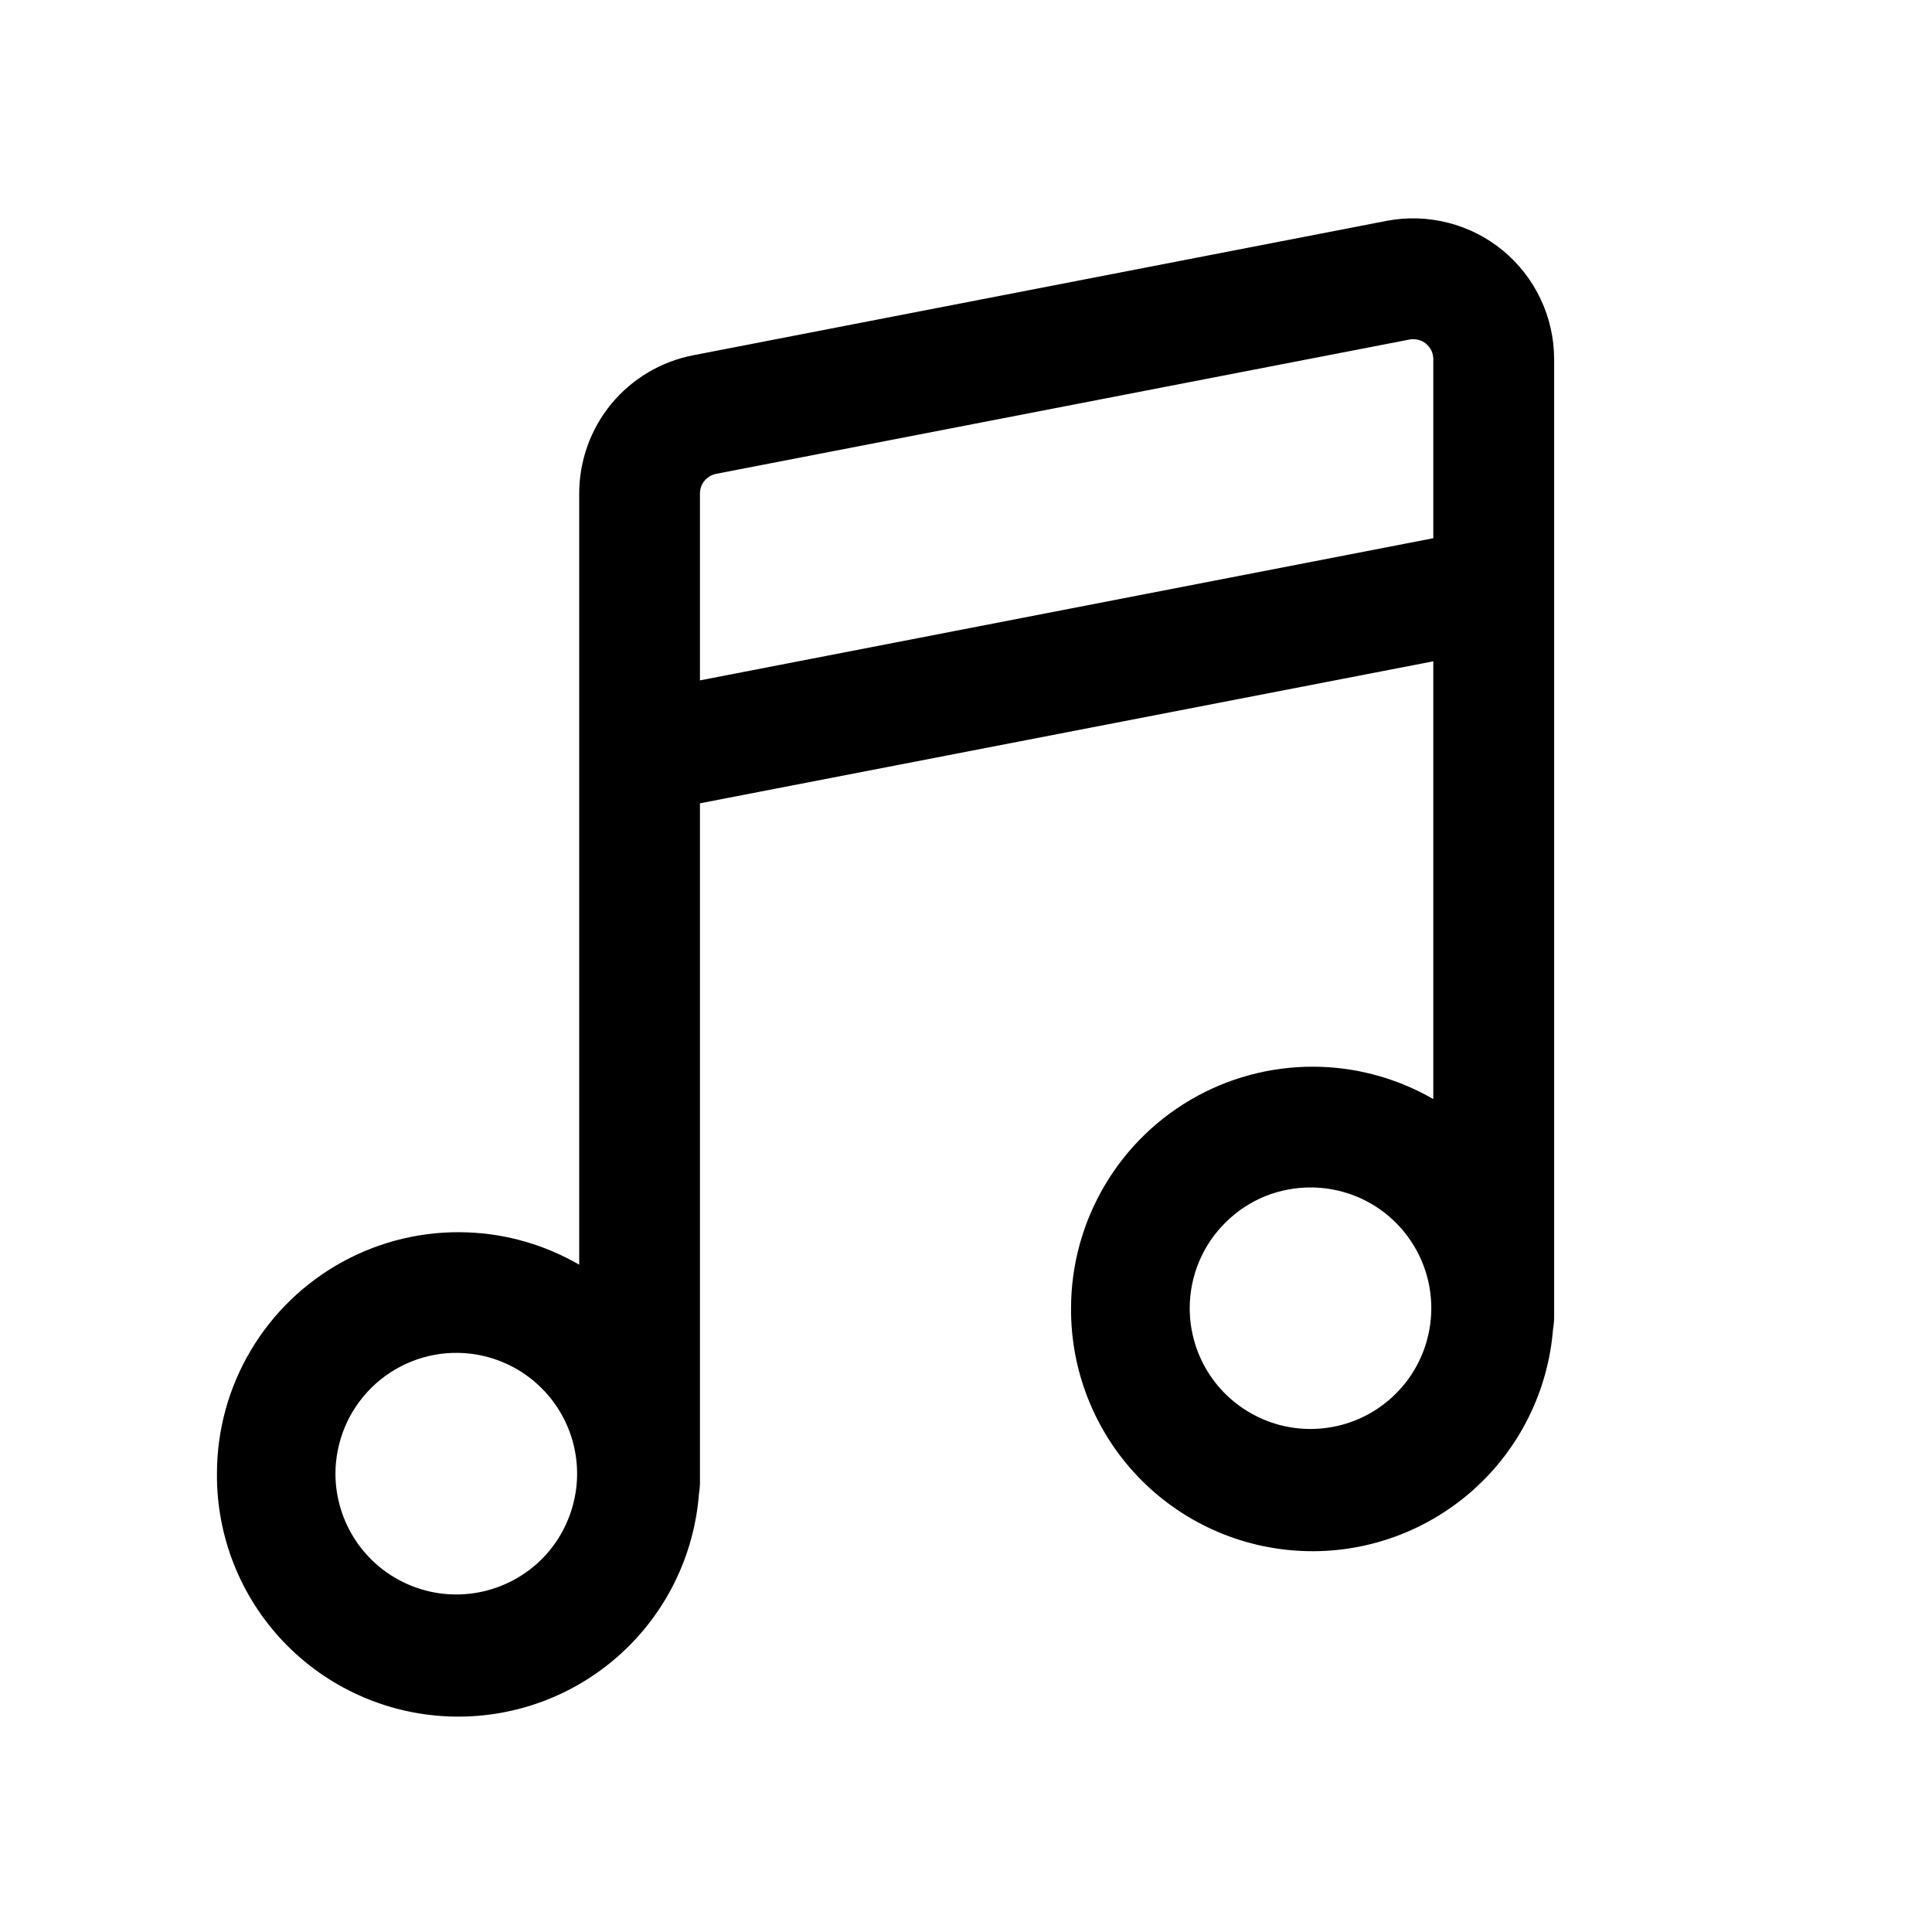
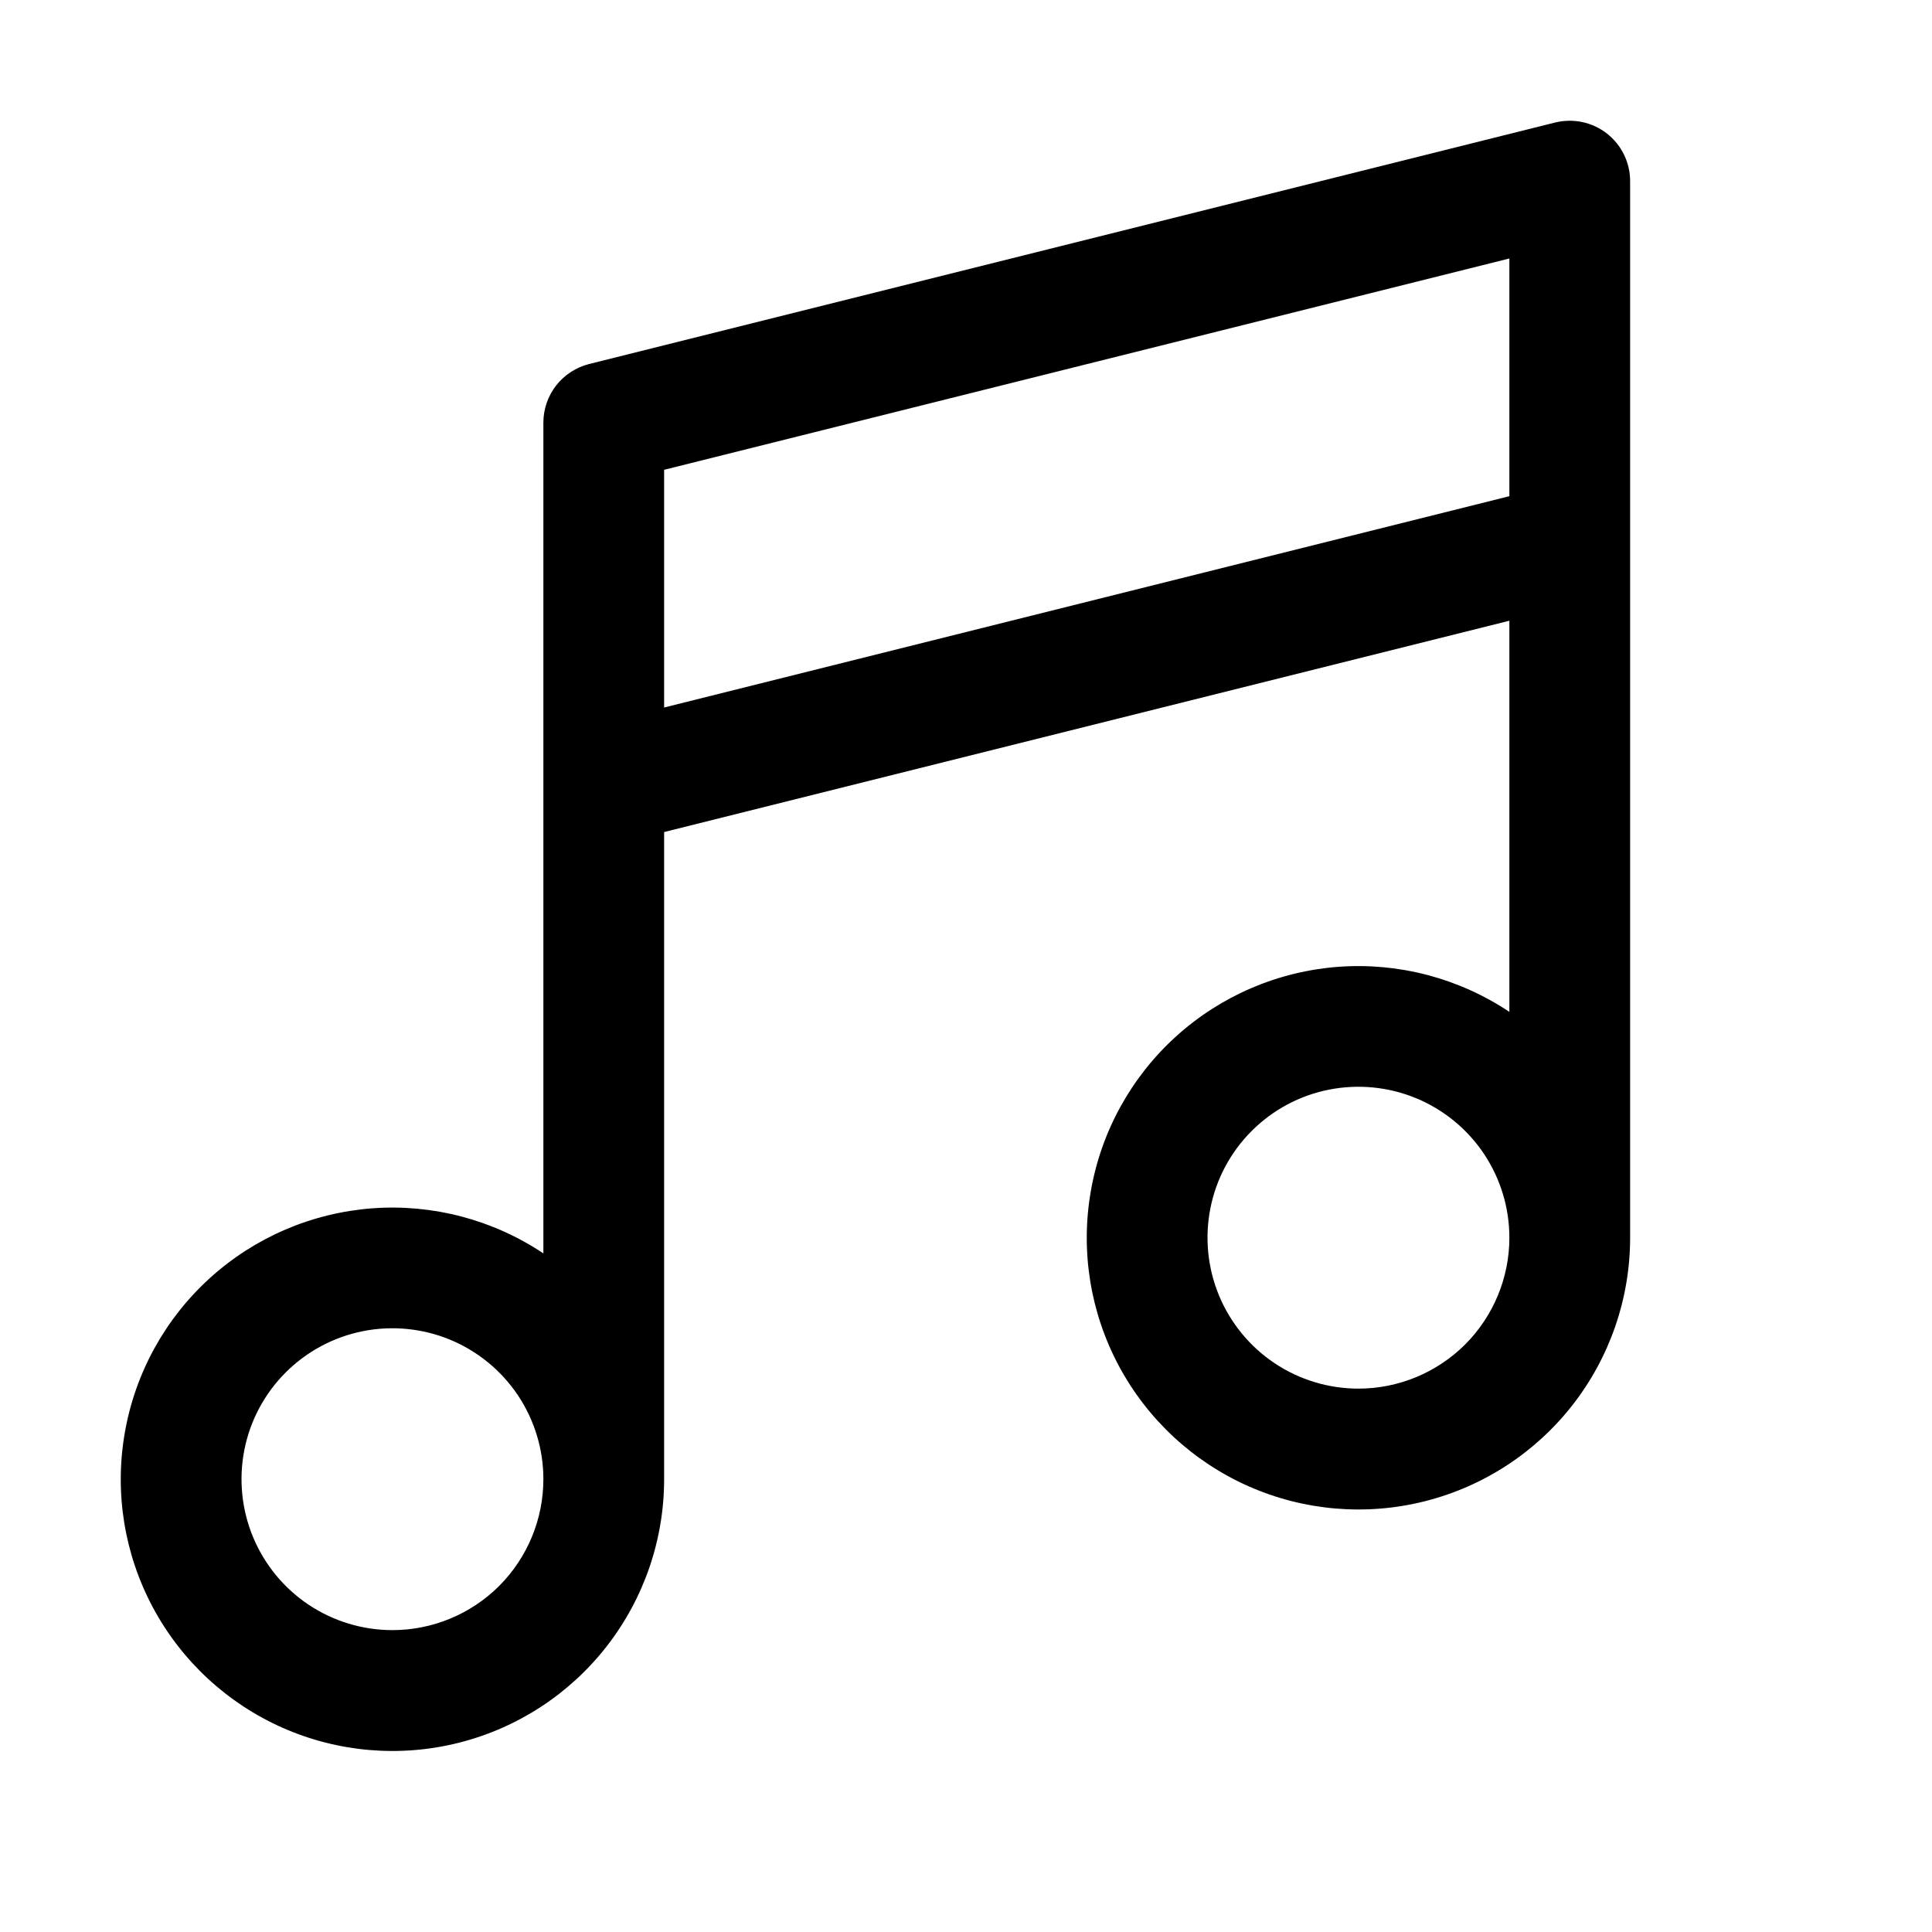
<svg xmlns="http://www.w3.org/2000/svg" width="24" height="24" viewBox="0 0 24 24" fill="none">
-   <path fill-rule="evenodd" clip-rule="evenodd" d="M17.223 2.744C17.476 2.695 17.738 2.703 17.988 2.767C18.238 2.83 18.47 2.948 18.669 3.112C18.868 3.276 19.029 3.483 19.139 3.717C19.249 3.95 19.306 4.205 19.306 4.463V16.378C19.305 16.42 19.301 16.463 19.294 16.505L19.293 16.504C19.233 17.276 18.877 17.997 18.297 18.512C17.716 19.028 16.957 19.3 16.18 19.267C15.403 19.235 14.669 18.902 14.133 18.34C13.597 17.777 13.3 17.027 13.305 16.25C13.305 15.711 13.452 15.182 13.727 14.719C14.002 14.255 14.398 13.874 14.871 13.616C15.345 13.358 15.879 13.233 16.418 13.253C16.907 13.271 17.383 13.41 17.805 13.653V8.215L8.695 9.979V18.433C8.694 18.473 8.689 18.513 8.683 18.553C8.624 19.328 8.267 20.051 7.686 20.567C7.105 21.084 6.346 21.354 5.57 21.322C4.793 21.29 4.058 20.958 3.522 20.395C2.986 19.833 2.689 19.083 2.695 18.306C2.695 17.767 2.84 17.238 3.116 16.774C3.391 16.311 3.787 15.93 4.26 15.672C4.734 15.414 5.269 15.288 5.808 15.309C6.297 15.327 6.772 15.466 7.195 15.71V6.131C7.195 5.725 7.336 5.331 7.594 5.017C7.853 4.704 8.213 4.49 8.612 4.413L17.223 2.744ZM5.694 16.806C5.495 16.802 5.296 16.839 5.112 16.913C4.927 16.987 4.758 17.097 4.617 17.236C4.475 17.376 4.361 17.543 4.284 17.727C4.208 17.91 4.167 18.108 4.167 18.307C4.167 18.602 4.256 18.892 4.419 19.138C4.583 19.384 4.816 19.576 5.088 19.69C5.361 19.805 5.661 19.836 5.951 19.78C6.242 19.724 6.51 19.584 6.721 19.377C6.932 19.17 7.076 18.903 7.137 18.614C7.198 18.325 7.171 18.024 7.062 17.75C6.952 17.475 6.763 17.239 6.52 17.071C6.276 16.903 5.989 16.811 5.694 16.806ZM16.304 14.751C16.105 14.748 15.908 14.784 15.723 14.857C15.538 14.931 15.37 15.042 15.228 15.182C15.086 15.321 14.973 15.487 14.896 15.671C14.819 15.854 14.779 16.052 14.779 16.251C14.779 16.546 14.866 16.836 15.03 17.082C15.193 17.328 15.427 17.52 15.7 17.635C15.972 17.749 16.273 17.78 16.563 17.724C16.853 17.669 17.121 17.528 17.331 17.321C17.542 17.114 17.688 16.848 17.748 16.558C17.809 16.269 17.783 15.969 17.673 15.694C17.563 15.42 17.375 15.183 17.131 15.015C16.888 14.848 16.6 14.756 16.304 14.751ZM17.508 4.218L8.897 5.886C8.84 5.897 8.788 5.928 8.751 5.973C8.715 6.017 8.695 6.073 8.695 6.131V8.452L17.805 6.686V4.463C17.805 4.426 17.797 4.39 17.782 4.356C17.766 4.323 17.742 4.293 17.714 4.269C17.686 4.246 17.653 4.23 17.617 4.221C17.582 4.212 17.544 4.211 17.508 4.218Z" fill="currentColor" />
+   <path d="M19.961 1.658C19.871 1.588 19.767 1.54 19.655 1.516C19.544 1.493 19.429 1.495 19.318 1.522L7.318 4.522C7.156 4.563 7.012 4.657 6.909 4.788C6.806 4.92 6.75 5.083 6.75 5.25V15.57C6.124 15.152 5.377 14.955 4.627 15.01C3.876 15.066 3.166 15.37 2.608 15.876C2.051 16.381 1.678 17.058 1.55 17.8C1.421 18.541 1.544 19.304 1.899 19.968C2.254 20.631 2.82 21.157 3.508 21.462C4.196 21.767 4.966 21.833 5.696 21.65C6.426 21.467 7.074 21.045 7.536 20.452C7.999 19.858 8.25 19.127 8.25 18.375V10.336L18.75 7.711V12.57C18.124 12.152 17.377 11.955 16.627 12.01C15.876 12.066 15.166 12.37 14.608 12.876C14.051 13.381 13.678 14.058 13.55 14.8C13.421 15.541 13.544 16.304 13.899 16.968C14.254 17.631 14.82 18.157 15.508 18.462C16.196 18.767 16.966 18.833 17.696 18.65C18.426 18.467 19.074 18.045 19.536 17.452C19.999 16.858 20.25 16.127 20.25 15.375V2.25C20.25 2.136 20.224 2.023 20.174 1.921C20.124 1.818 20.051 1.729 19.961 1.658ZM4.875 20.25C4.504 20.25 4.142 20.14 3.833 19.934C3.525 19.728 3.285 19.435 3.143 19.093C3.001 18.75 2.964 18.373 3.036 18.009C3.108 17.645 3.287 17.311 3.549 17.049C3.811 16.787 4.146 16.608 4.509 16.536C4.873 16.464 5.25 16.501 5.593 16.643C5.935 16.785 6.228 17.025 6.434 17.333C6.64 17.642 6.75 18.004 6.75 18.375C6.75 18.872 6.552 19.349 6.201 19.701C5.849 20.052 5.372 20.25 4.875 20.25ZM8.25 8.789V5.836L18.75 3.211V6.164L8.25 8.789ZM16.875 17.25C16.504 17.25 16.142 17.14 15.833 16.934C15.525 16.728 15.285 16.435 15.143 16.093C15.001 15.75 14.964 15.373 15.036 15.009C15.108 14.645 15.287 14.311 15.549 14.049C15.811 13.787 16.145 13.608 16.509 13.536C16.873 13.464 17.25 13.501 17.593 13.643C17.935 13.785 18.228 14.025 18.434 14.333C18.64 14.642 18.75 15.004 18.75 15.375C18.75 15.872 18.552 16.349 18.201 16.701C17.849 17.052 17.372 17.25 16.875 17.25Z" fill="currentColor" />
</svg>
